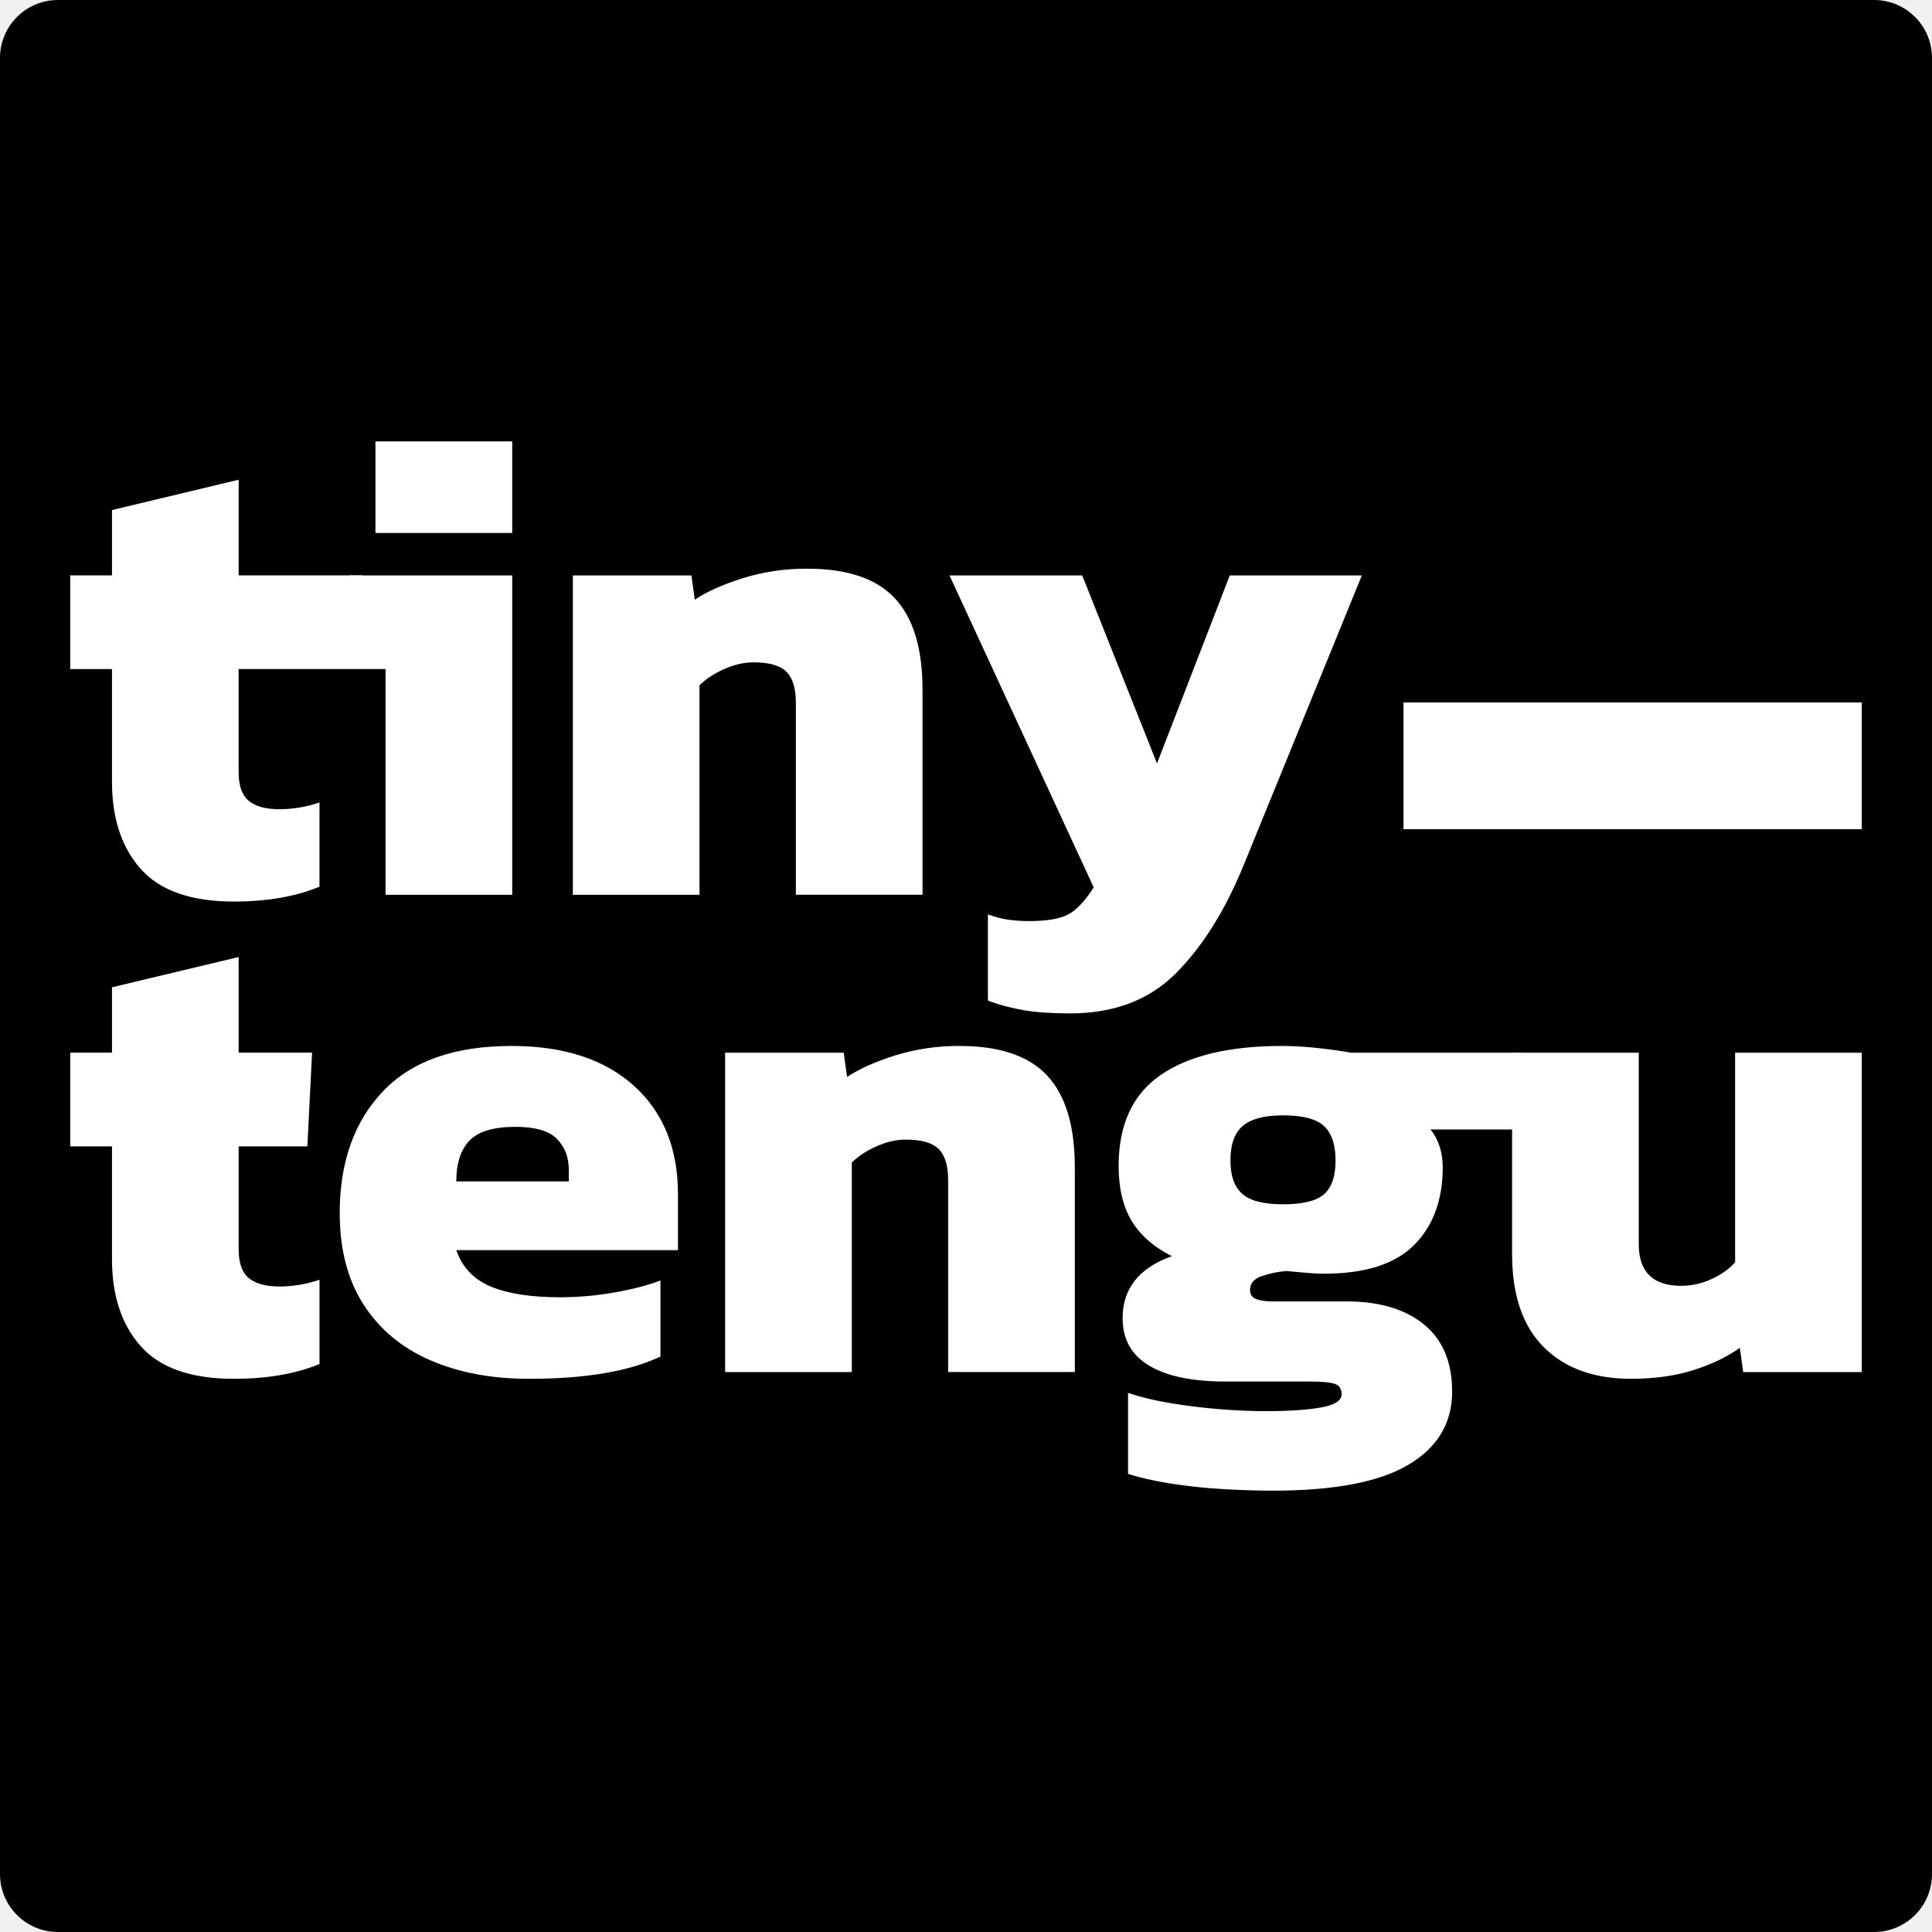
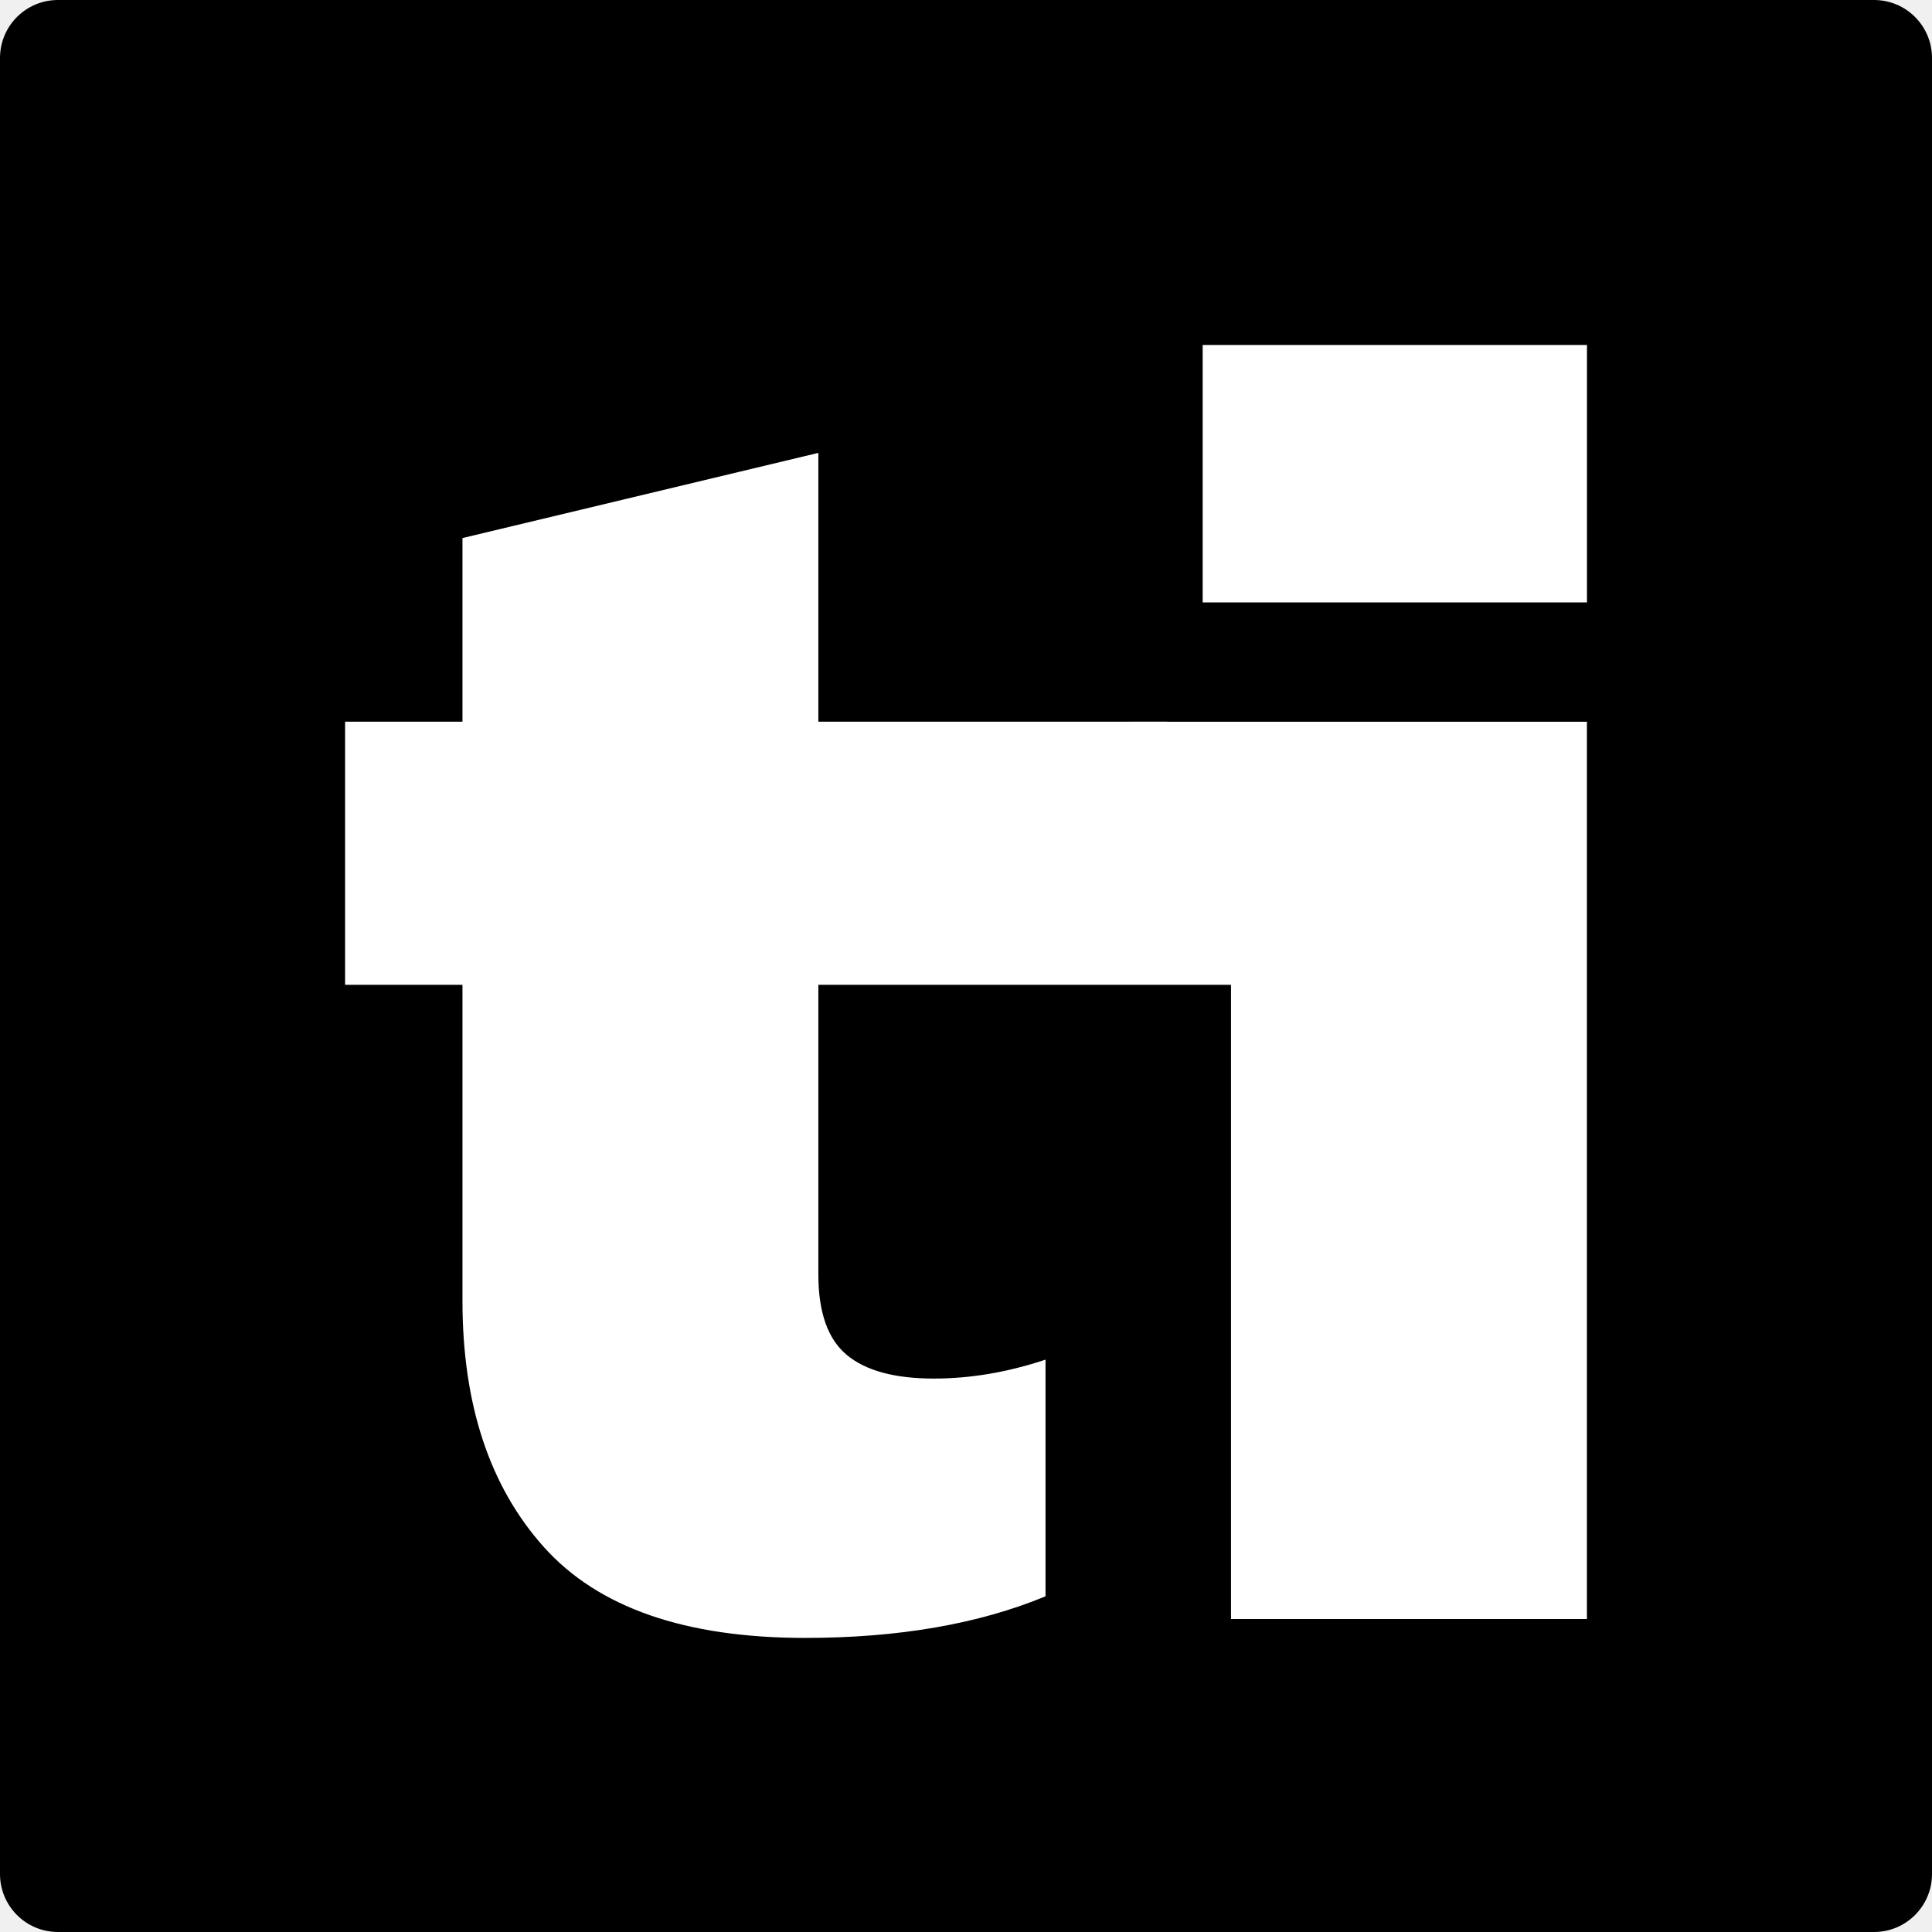
- <svg xmlns="http://www.w3.org/2000/svg" id="Layer_1" data-name="Layer 1" viewBox="0 0 2000 2000">
+ <svg xmlns="http://www.w3.org/2000/svg" viewBox="0 0 2000 2000">
  <defs>
    <style>.cls-1{fill:#fff;}</style>
  </defs>
-   <rect width="2000" height="2000" rx="60" />
-   <path class="cls-1" d="M242.18,933.27q-66.27,0-96.26-33.48t-30-90.67V692.63H72.69v-97h43.24V528l131.13-31.39v99H375.62l26.4,97h-155V799.35q0,20.92,10.47,29.65t32.08,8.71a129.63,129.63,0,0,0,41.15-7v87.19Q293.79,933.26,242.18,933.27Z" />
-   <path class="cls-1" d="M399.11,926.3V691.24H351l11.16-95.56h168.1V926.3ZM388.65,551.74V456.88H530.24v94.86Z" />
-   <path class="cls-1" d="M593,926.3V595.68H715.77l3.49,25.11q18.82-12.56,49.87-22.32a220.74,220.74,0,0,1,66.61-9.76q62.07,0,90.68,30.69T955,714.26v212H823.88V727.51q0-22.32-9.76-32.09t-34.18-9.76q-14.66,0-30.34,7t-25.46,16.74V926.3Z" />
-   <path class="cls-1" d="M1107.76,1049.06q-27.9,0-47.08-3.14a203.86,203.86,0,0,1-38-10.12V946.52a99.4,99.4,0,0,0,21.27,5.58,155.65,155.65,0,0,0,21.28,1.4q27.88,0,40.8-7t26.16-27.9L982.91,595.68h137.41l77.42,194.6,75.33-194.6h136.71L1287.72,894.91q-28.6,70.44-70.1,112.3T1107.76,1049.06Z" />
-   <path class="cls-1" d="M242.18,1427.34q-66.27,0-96.26-33.48t-30-90.68V1186.7H72.69v-97h43.24v-67.66L247.06,990.7v99h76l-4.88,97H247.06v106.72q0,20.92,10.47,29.64t32.08,8.72a129.37,129.37,0,0,0,41.15-7V1412Q293.79,1427.32,242.18,1427.34Z" />
-   <path class="cls-1" d="M547.68,1427.34q-57.9,0-102.18-19.18t-69.06-57.55q-24.76-38.35-24.76-94.86,0-78.81,44.64-125.9t133.22-47.08q80.91,0,126.6,41.15t45.69,112.3v57.89H472.35q9.06,26.52,35.57,37.67t71.84,11.16a322.82,322.82,0,0,0,57.55-5.23q28.94-5.24,46.38-12.21v78.82Q634.87,1427.35,547.68,1427.34ZM472.35,1223H588.83v-11.86q0-19.52-12.2-32.08t-42.9-12.56q-34.19,0-47.78,14.3T472.35,1223Z" />
-   <path class="cls-1" d="M750.64,1420.36V1089.75H873.41l3.48,25.11q18.84-12.55,49.87-22.32a220.81,220.81,0,0,1,66.62-9.77q62.07,0,90.67,30.69t28.6,94.86v212H981.52V1221.57q0-22.3-9.77-32.08t-34.17-9.77q-14.66,0-30.35,7t-25.46,16.74v216.92Z" />
-   <path class="cls-1" d="M1317,1543.12q-24.42,0-53-1.74a536,536,0,0,1-54.06-5.93q-25.47-4.18-42.2-9.76V1442a294.21,294.21,0,0,0,43.6,10.46q24.75,4.18,50.57,6.27t47.43,2.1q37,0,58.24-3.84t21.27-13.6q0-8.37-7-10.81t-26.51-2.44h-87.19q-50.91,0-78.47-16.39t-27.55-49.18q0-46,50.92-64.17-28.61-14.64-41.85-37T1158,1206.93q0-64.17,43.59-94.17t125.9-30a353.17,353.17,0,0,1,39.06,2.44q21.62,2.46,31.39,4.54h176.94v79.51h-93.94q12.55,16,12.56,39.06,0,50.92-29.65,80.56t-93.11,29.65q-9.08,0-19.53-1t-19.53-1.74a102,102,0,0,0-26.51,5.58q-11.16,4.18-11.16,14,0,7,6.28,9.41c4.18,1.64,10,2.44,17.44,2.44h76q50.91,0,80.22,23.72t29.29,69.75q0,48.81-45.33,75.68T1317,1543.12Zm11.16-296.44q30.69,0,42.55-10.46t11.86-34.87q0-24.42-11.86-35.58t-42.55-11.16q-28.61,0-41.5,10.81t-12.91,35.93q0,23.72,12.21,34.52T1328.17,1246.68Z" />
-   <path class="cls-1" d="M1688.77,1427.34q-57.9,0-90.68-32.79t-32.78-96.25V1089.75h131.13v198.09q0,43.25,43.94,43.24a75.11,75.11,0,0,0,31.39-7q15.33-7,24.41-17.44V1089.75h131.13v330.61H1804.55l-3.48-25.11q-19.54,14-47.78,23T1688.77,1427.34Z" />
-   <rect class="cls-1" x="1452.89" y="727.18" width="474.41" height="131.17" />
+   <g id="Black_Mini" data-name="Black Mini">
+     <rect width="2000" height="2000" rx="60" />
+     <path class="cls-1" d="M833.44,1695.56q-186.2,0-270.43-94.06t-84.26-254.76V1019.48H357.24V747.09H478.75V557l368.41-88.18V747.09h361.18l74.17,272.39H847.16v299.83q0,58.79,29.39,83.28t90.15,24.5q56.81,0,115.62-19.6v245Q978.42,1695.53,833.44,1695.56Z" />
+     <path class="cls-1" d="M1274.34,1676v-660.4H1139.13l31.35-268.47h472.28V1676ZM1245,623.63V357.12h397.81V623.63Z" />
+   </g>
</svg>
